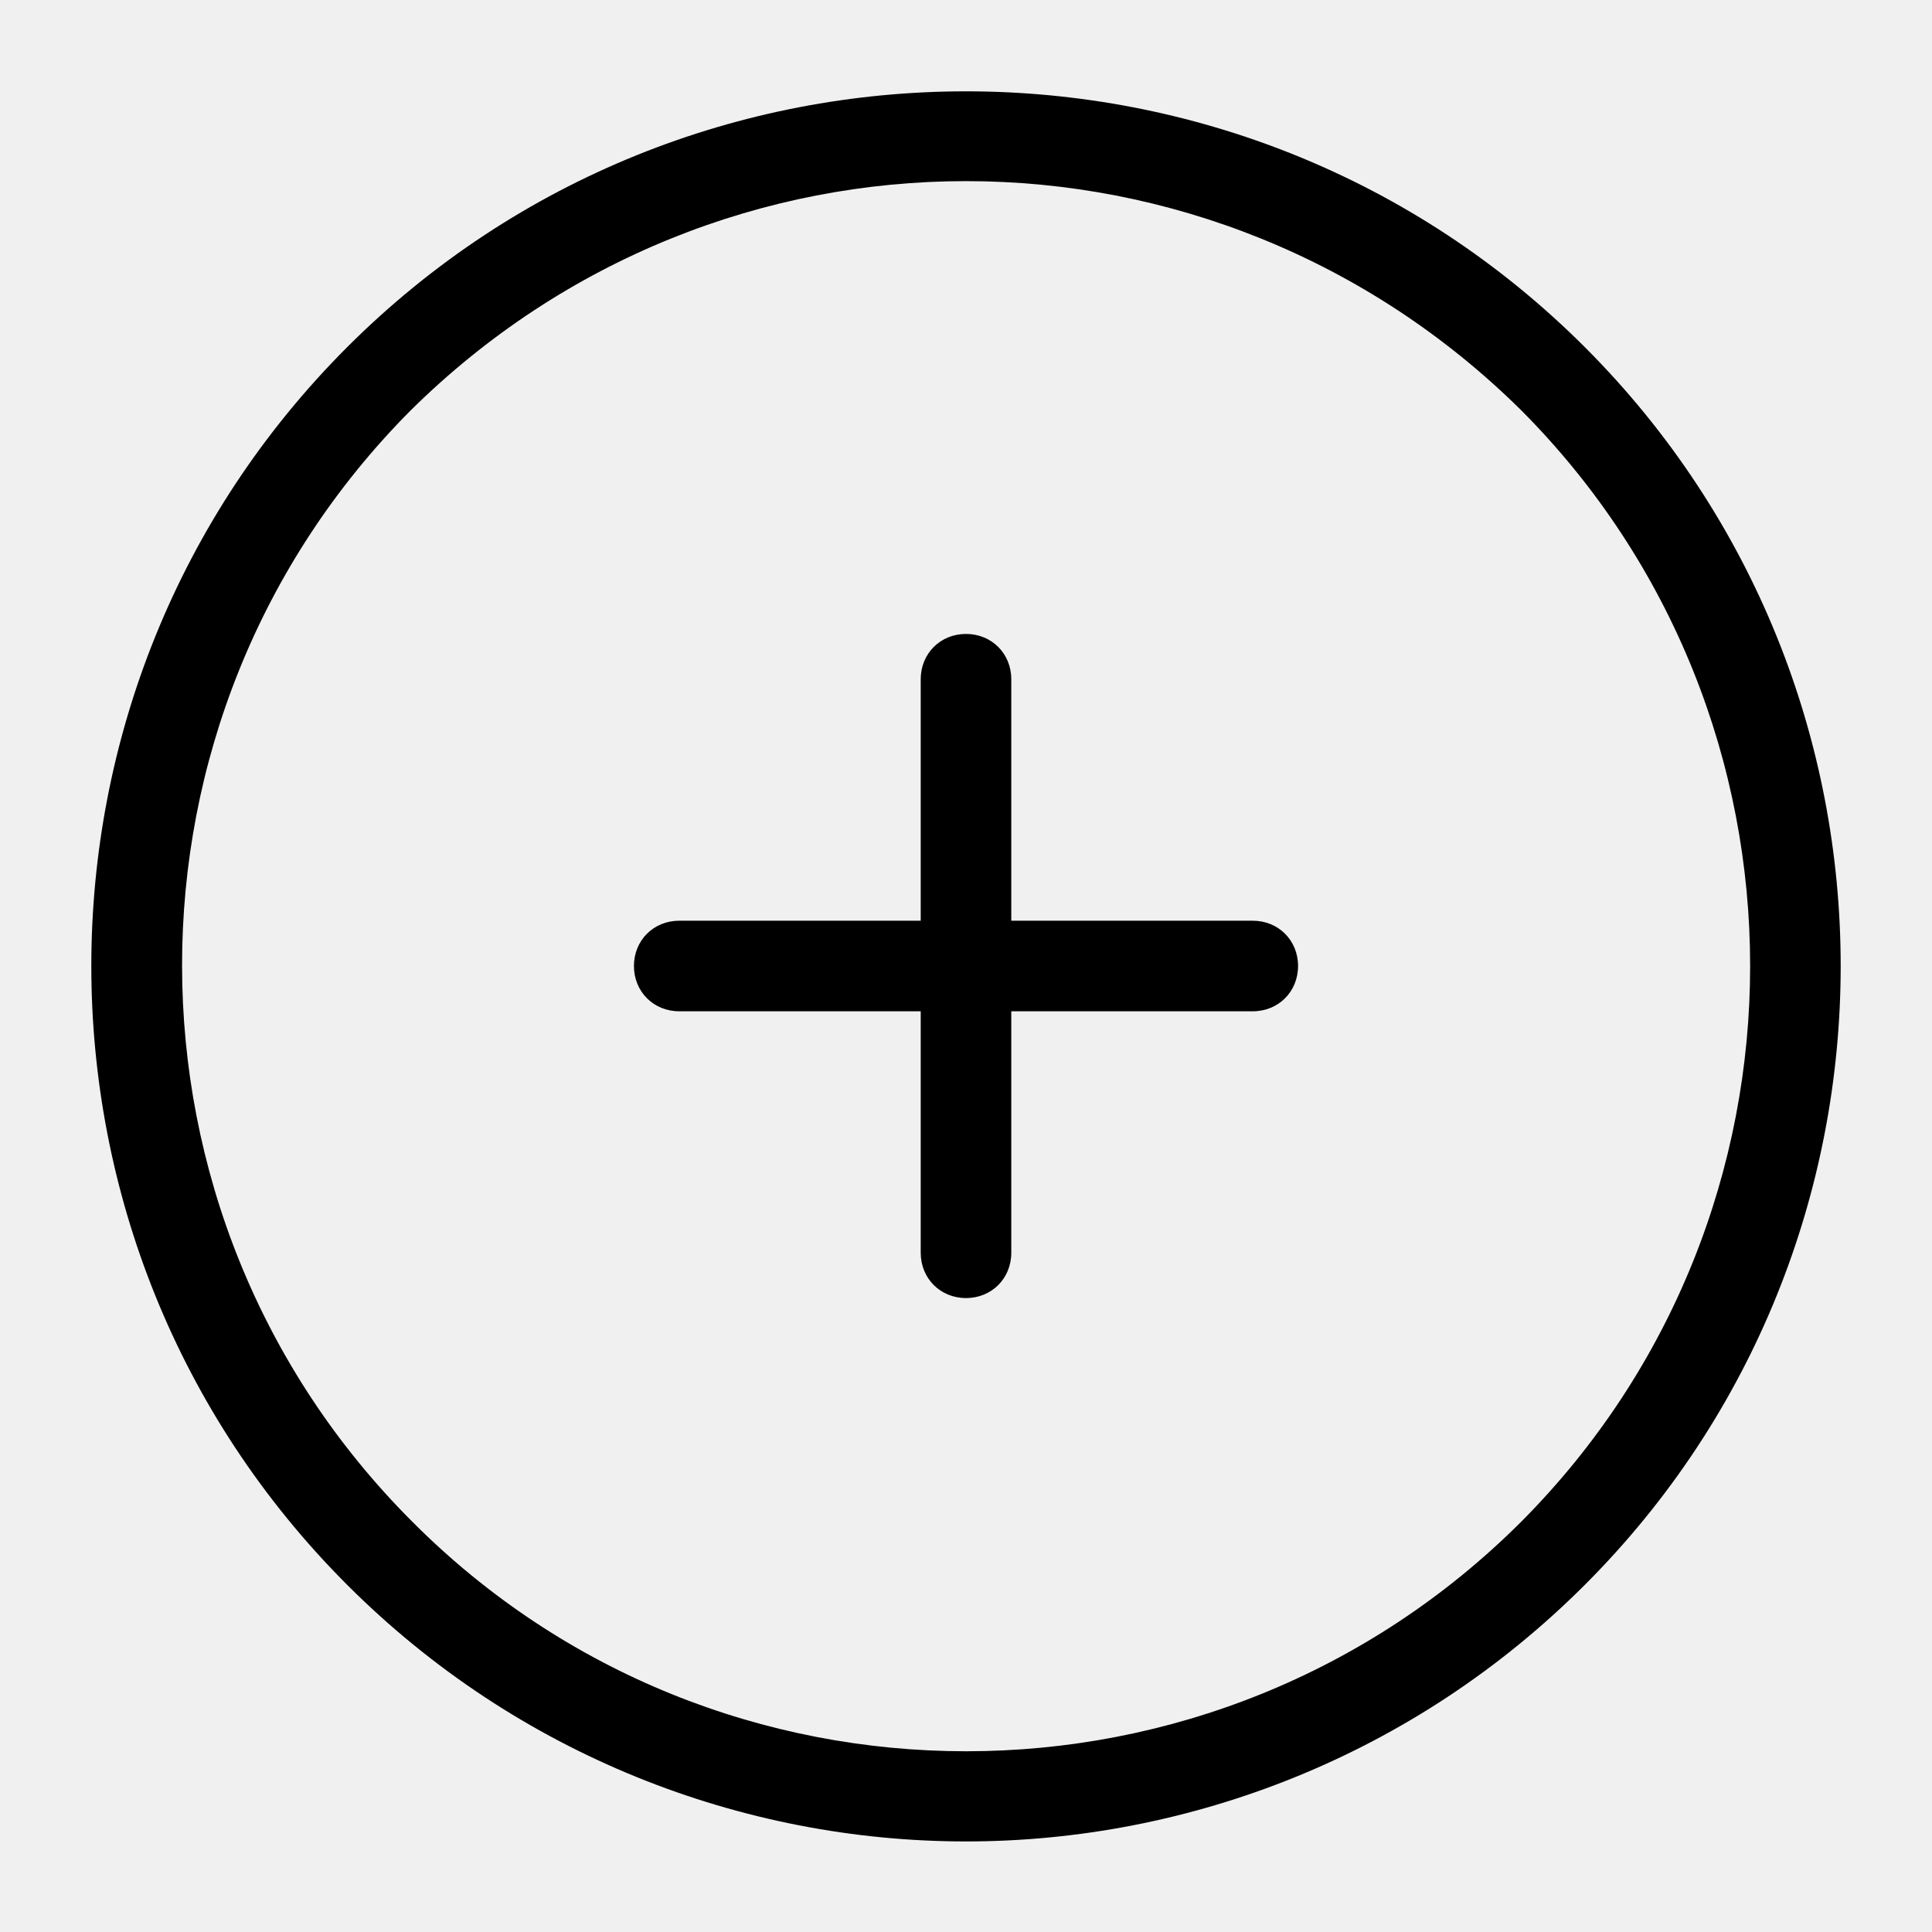
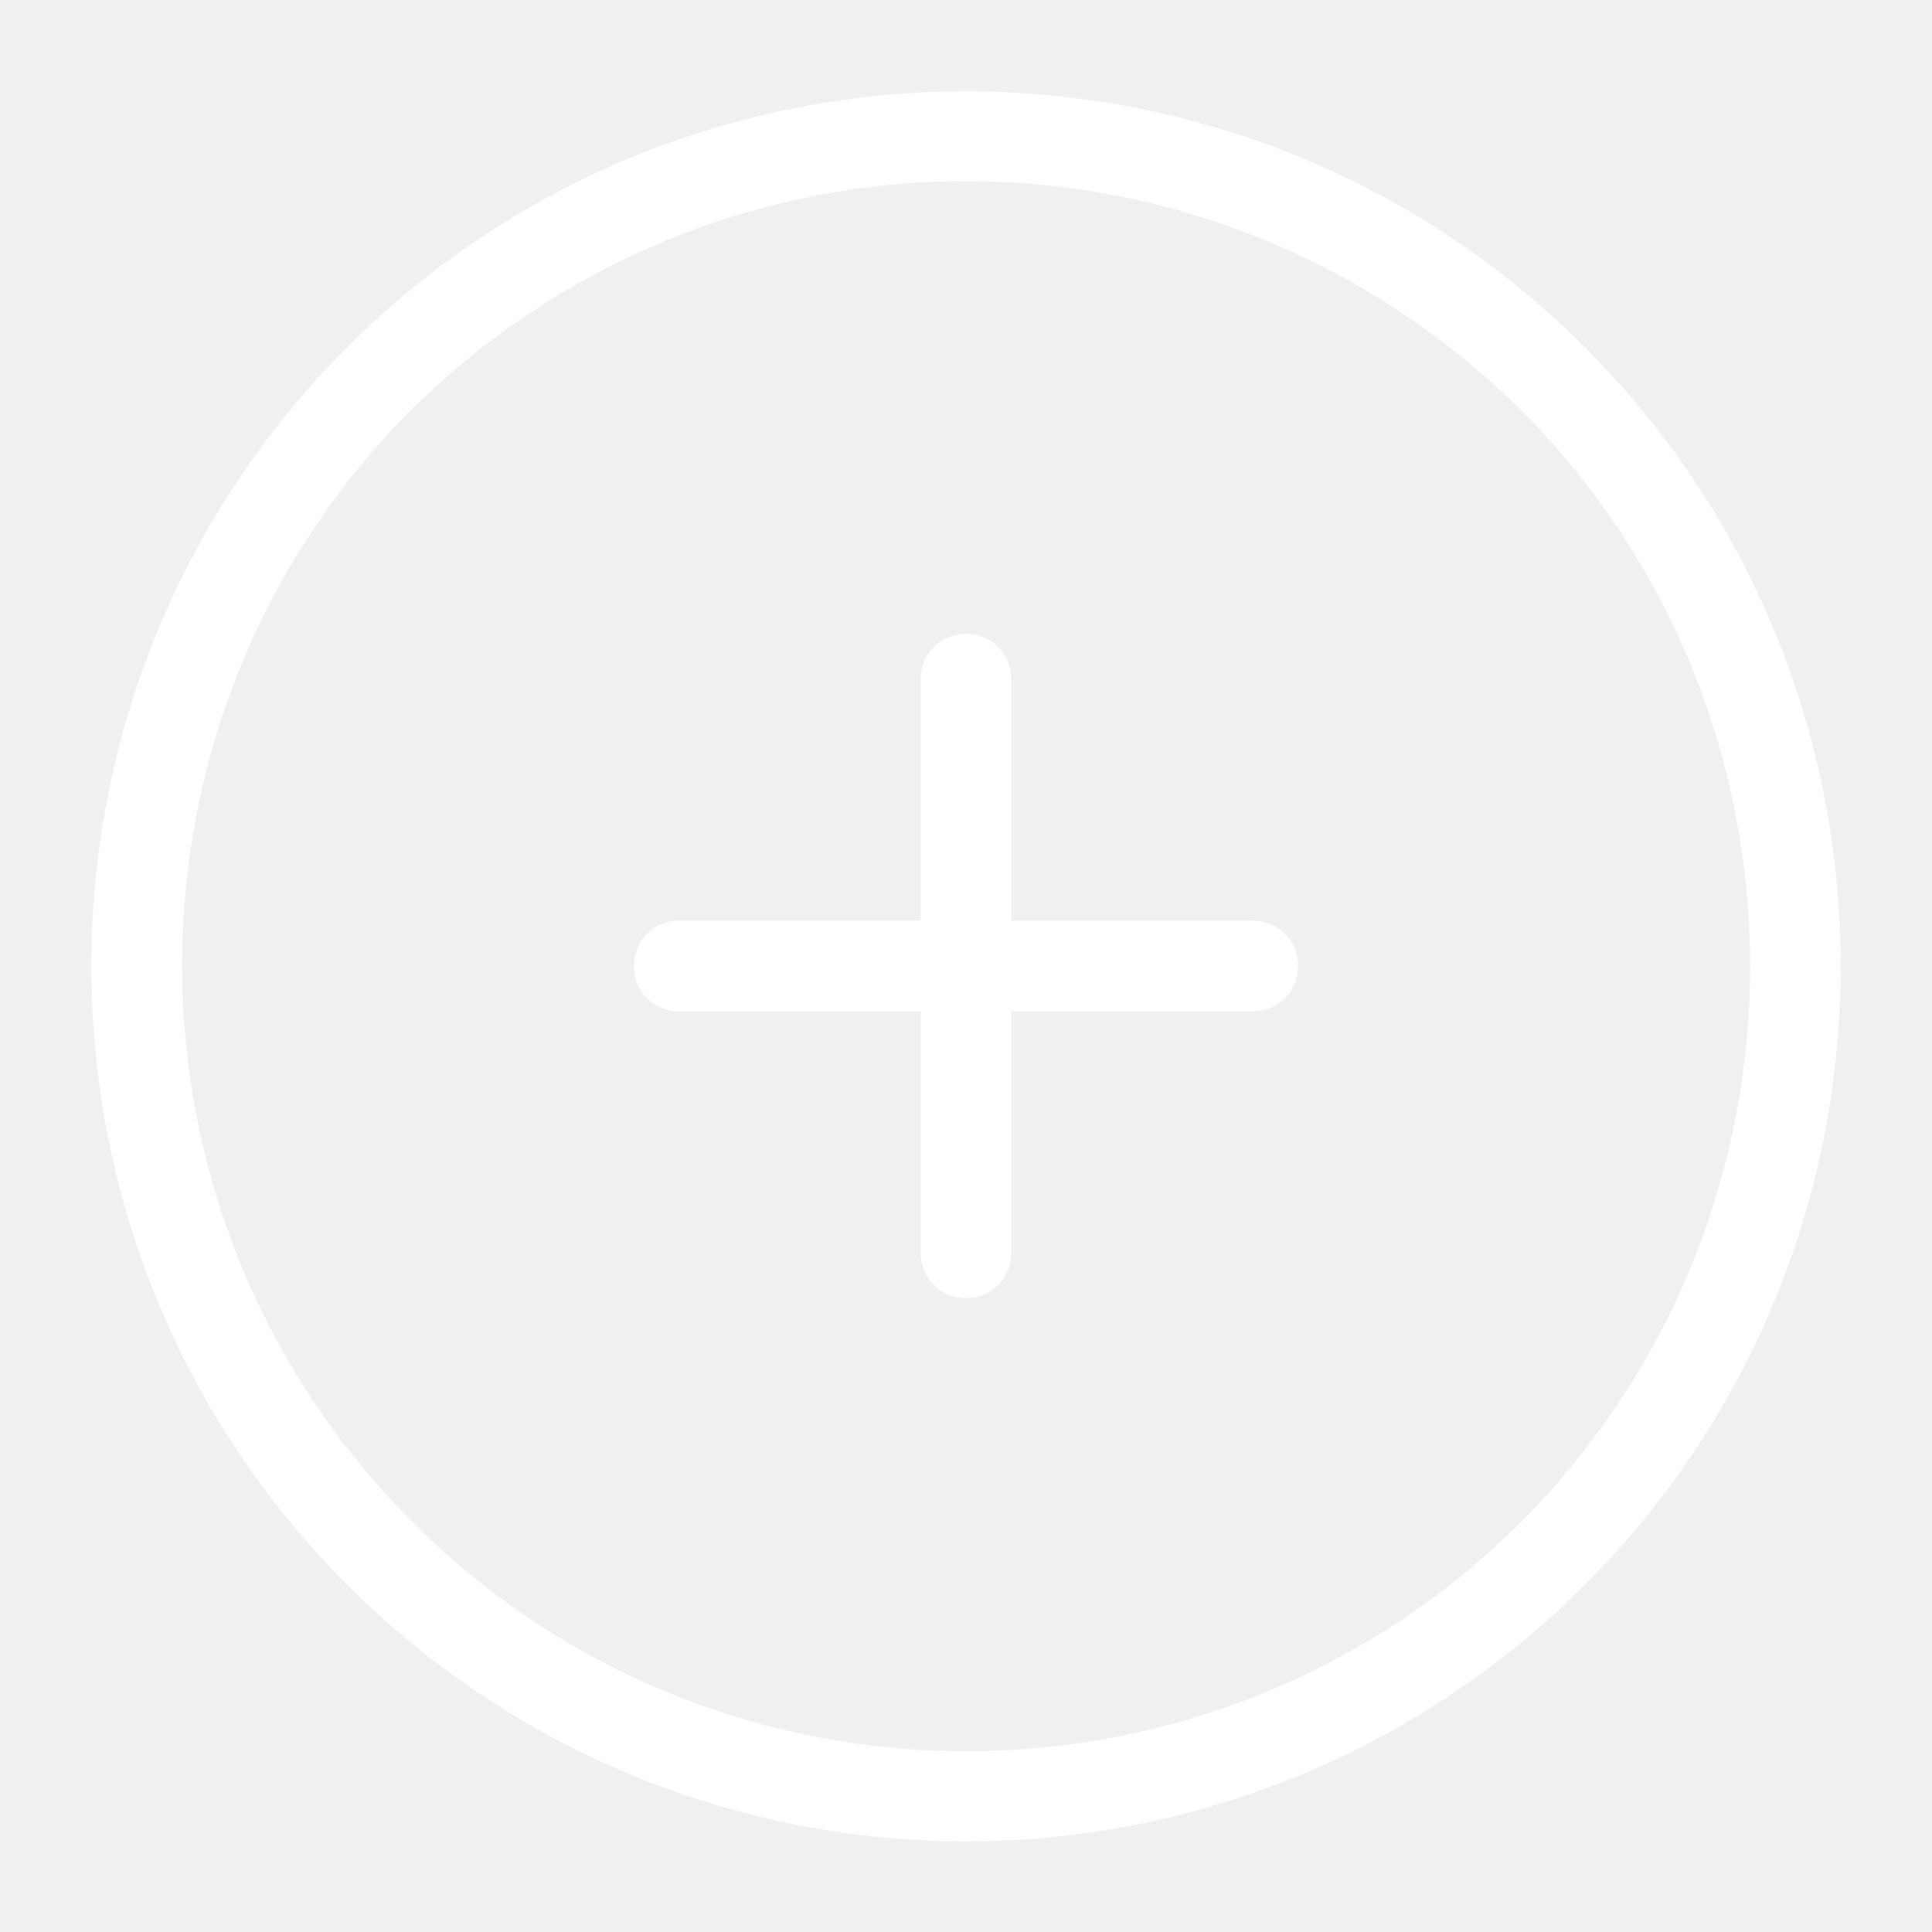
<svg xmlns="http://www.w3.org/2000/svg" viewBox="0 0 128 128" width="64px" height="64px">
-   <path d="M 64 6.051 C 49.15 6.051 34.3 11.7 23 23 C 0.4 45.6 0.4 82.4 23 105 C 34.3 116.3 49.2 122 64 122 C 78.8 122 93.7 116.3 105 105 C 127.6 82.4 127.6 45.6 105 23 C 93.7 11.7 78.85 6.051 64 6.051 z M 64 12 C 77.3 12 90.601 17.099 100.801 27.199 C 121.001 47.499 121.001 80.501 100.801 100.801 C 80.501 121.101 47.501 121.101 27.301 100.801 C 7.001 80.501 6.999 47.499 27.199 27.199 C 37.399 17.099 50.7 12 64 12 z M 64 42 C 62.3 42 61 43.3 61 45 L 61 61 L 45 61 C 43.3 61 42 62.3 42 64 C 42 65.7 43.3 67 45 67 L 61 67 L 61 83 C 61 84.7 62.3 86 64 86 C 65.7 86 67 84.7 67 83 L 67 67 L 83 67 C 84.7 67 86 65.7 86 64 C 86 62.3 84.7 61 83 61 L 67 61 L 67 45 C 67 43.3 65.7 42 64 42 z" />
+   <path fill="#ffffff" d="M 64 6.051 C 49.15 6.051 34.3 11.7 23 23 C 0.4 45.6 0.4 82.4 23 105 C 34.3 116.3 49.2 122 64 122 C 78.8 122 93.7 116.3 105 105 C 127.6 82.4 127.6 45.6 105 23 C 93.7 11.7 78.85 6.051 64 6.051 z M 64 12 C 77.3 12 90.601 17.099 100.801 27.199 C 121.001 47.499 121.001 80.501 100.801 100.801 C 80.501 121.101 47.501 121.101 27.301 100.801 C 7.001 80.501 6.999 47.499 27.199 27.199 C 37.399 17.099 50.7 12 64 12 z M 64 42 C 62.3 42 61 43.3 61 45 L 61 61 L 45 61 C 43.3 61 42 62.3 42 64 C 42 65.7 43.3 67 45 67 L 61 67 L 61 83 C 61 84.7 62.3 86 64 86 C 65.7 86 67 84.7 67 83 L 67 67 L 83 67 C 84.7 67 86 65.7 86 64 C 86 62.3 84.7 61 83 61 L 67 61 L 67 45 C 67 43.3 65.7 42 64 42 z" />
</svg>
